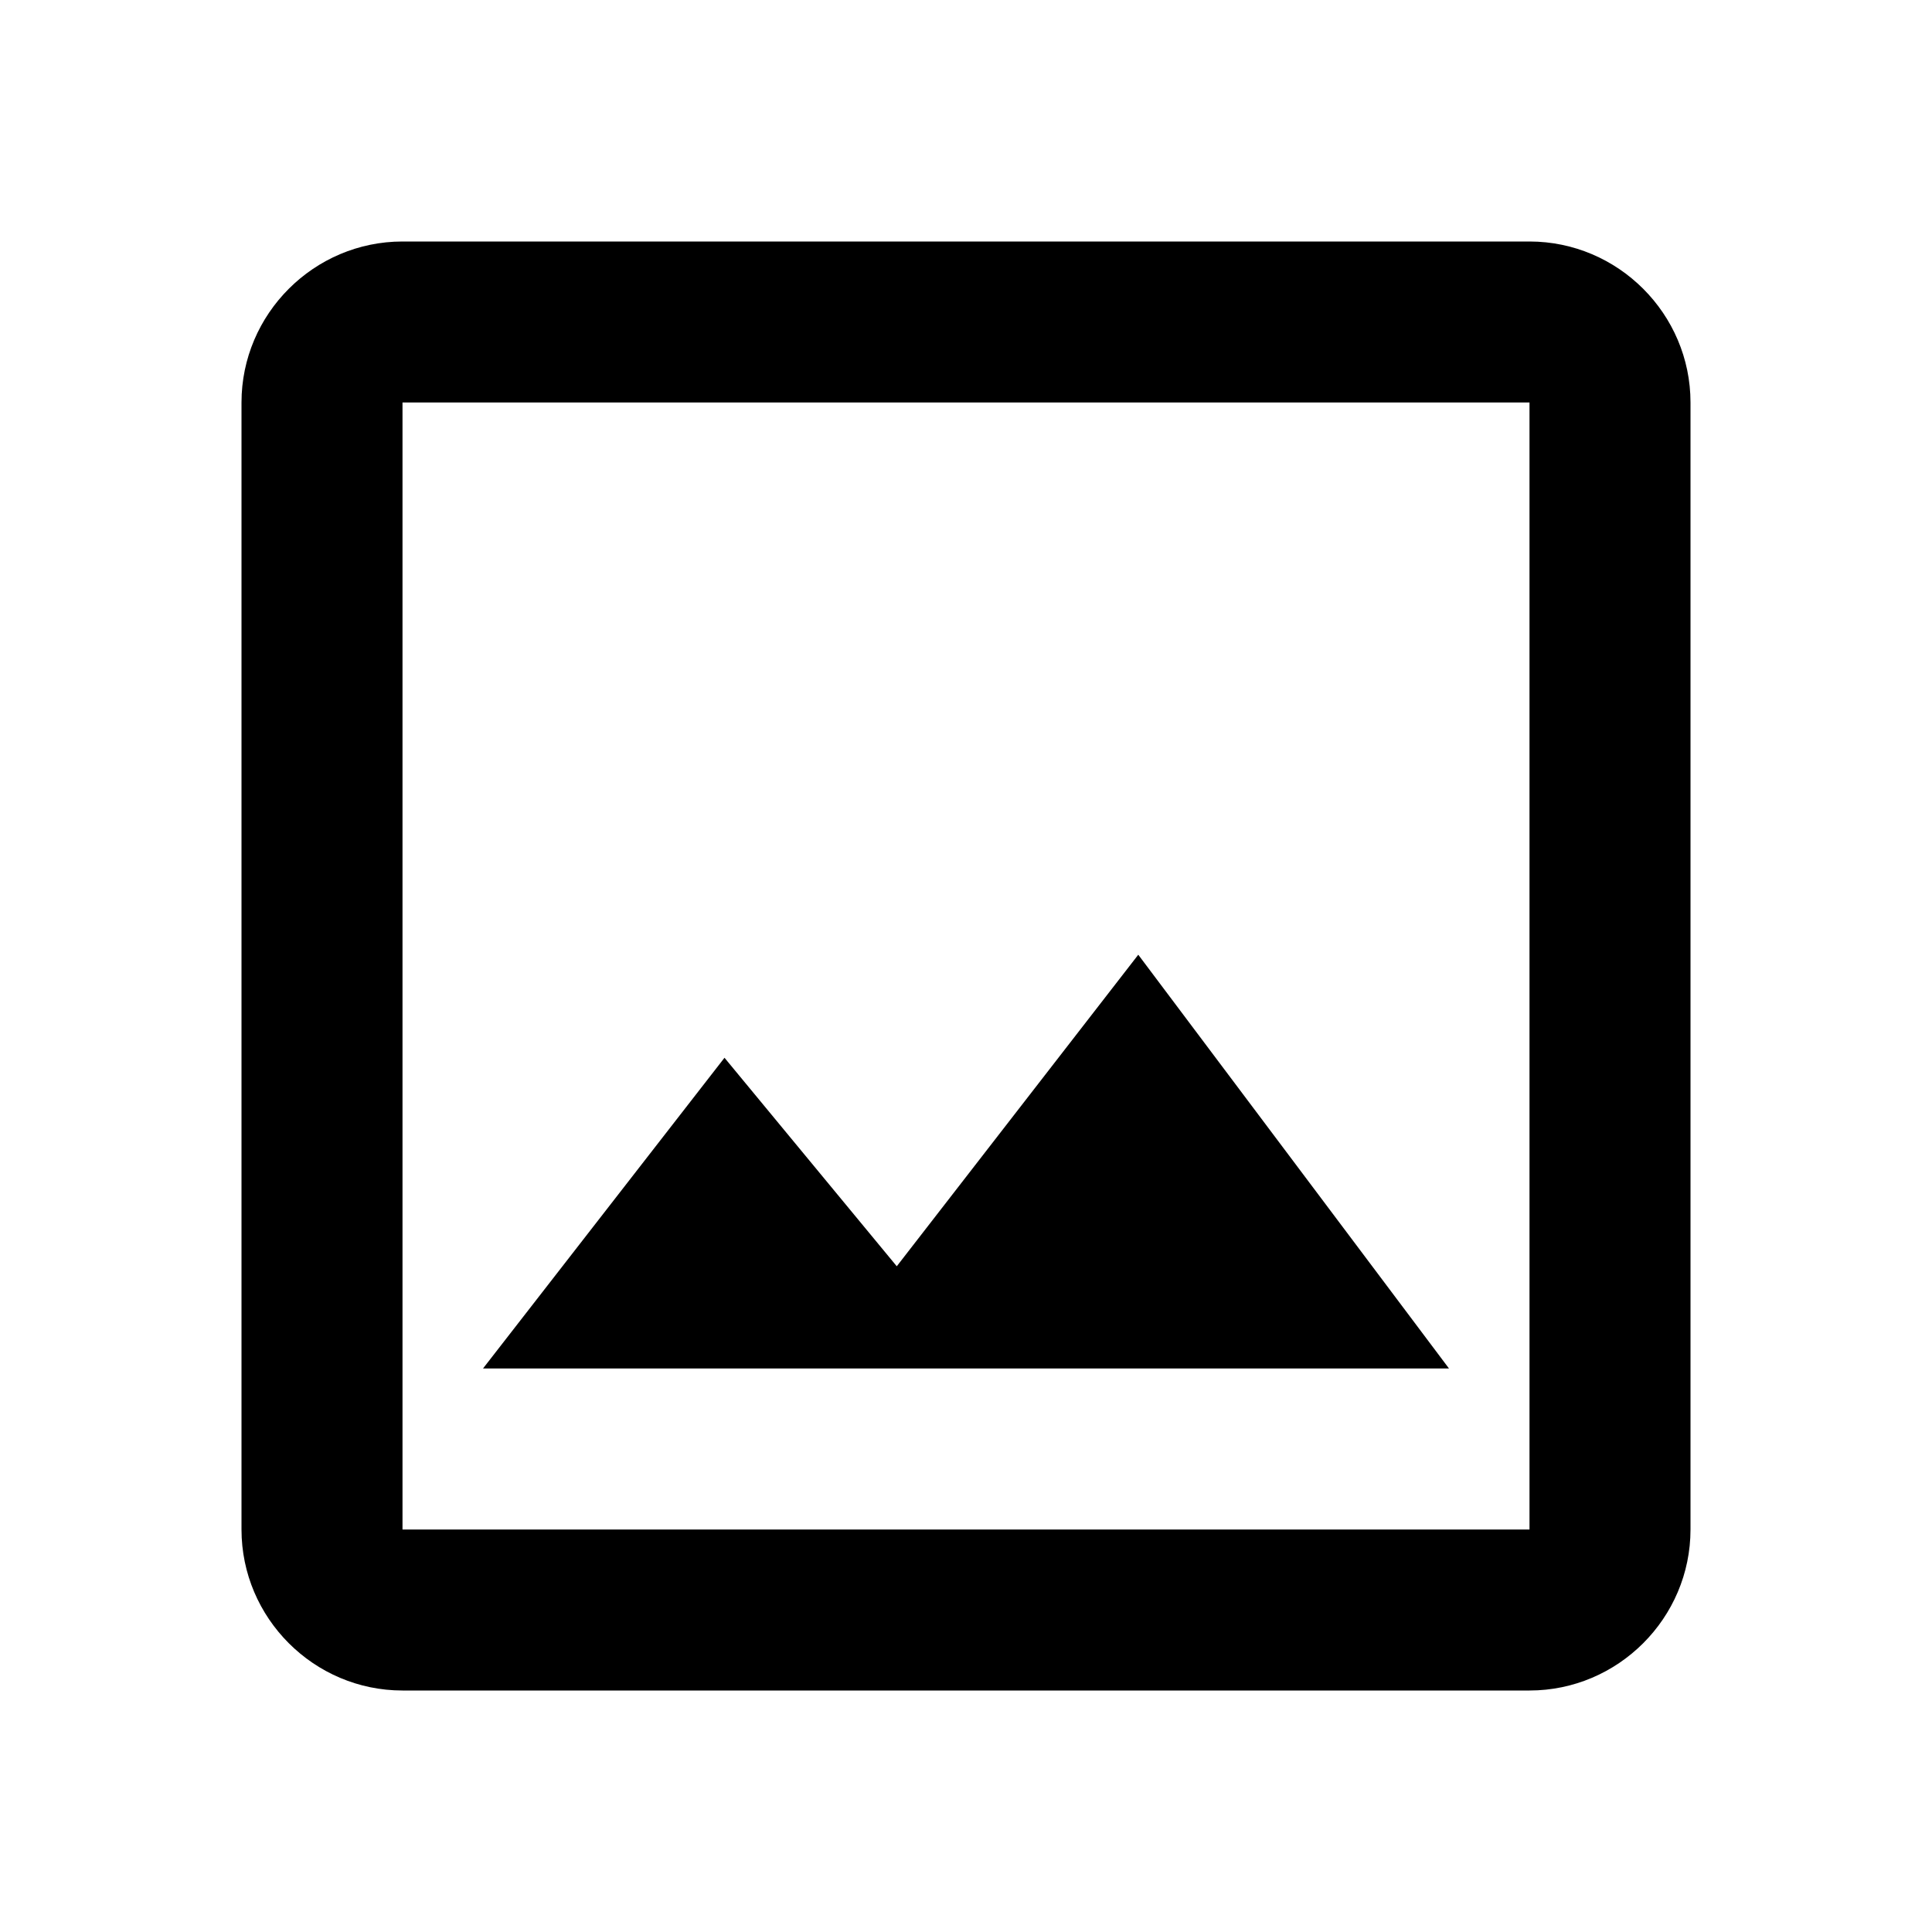
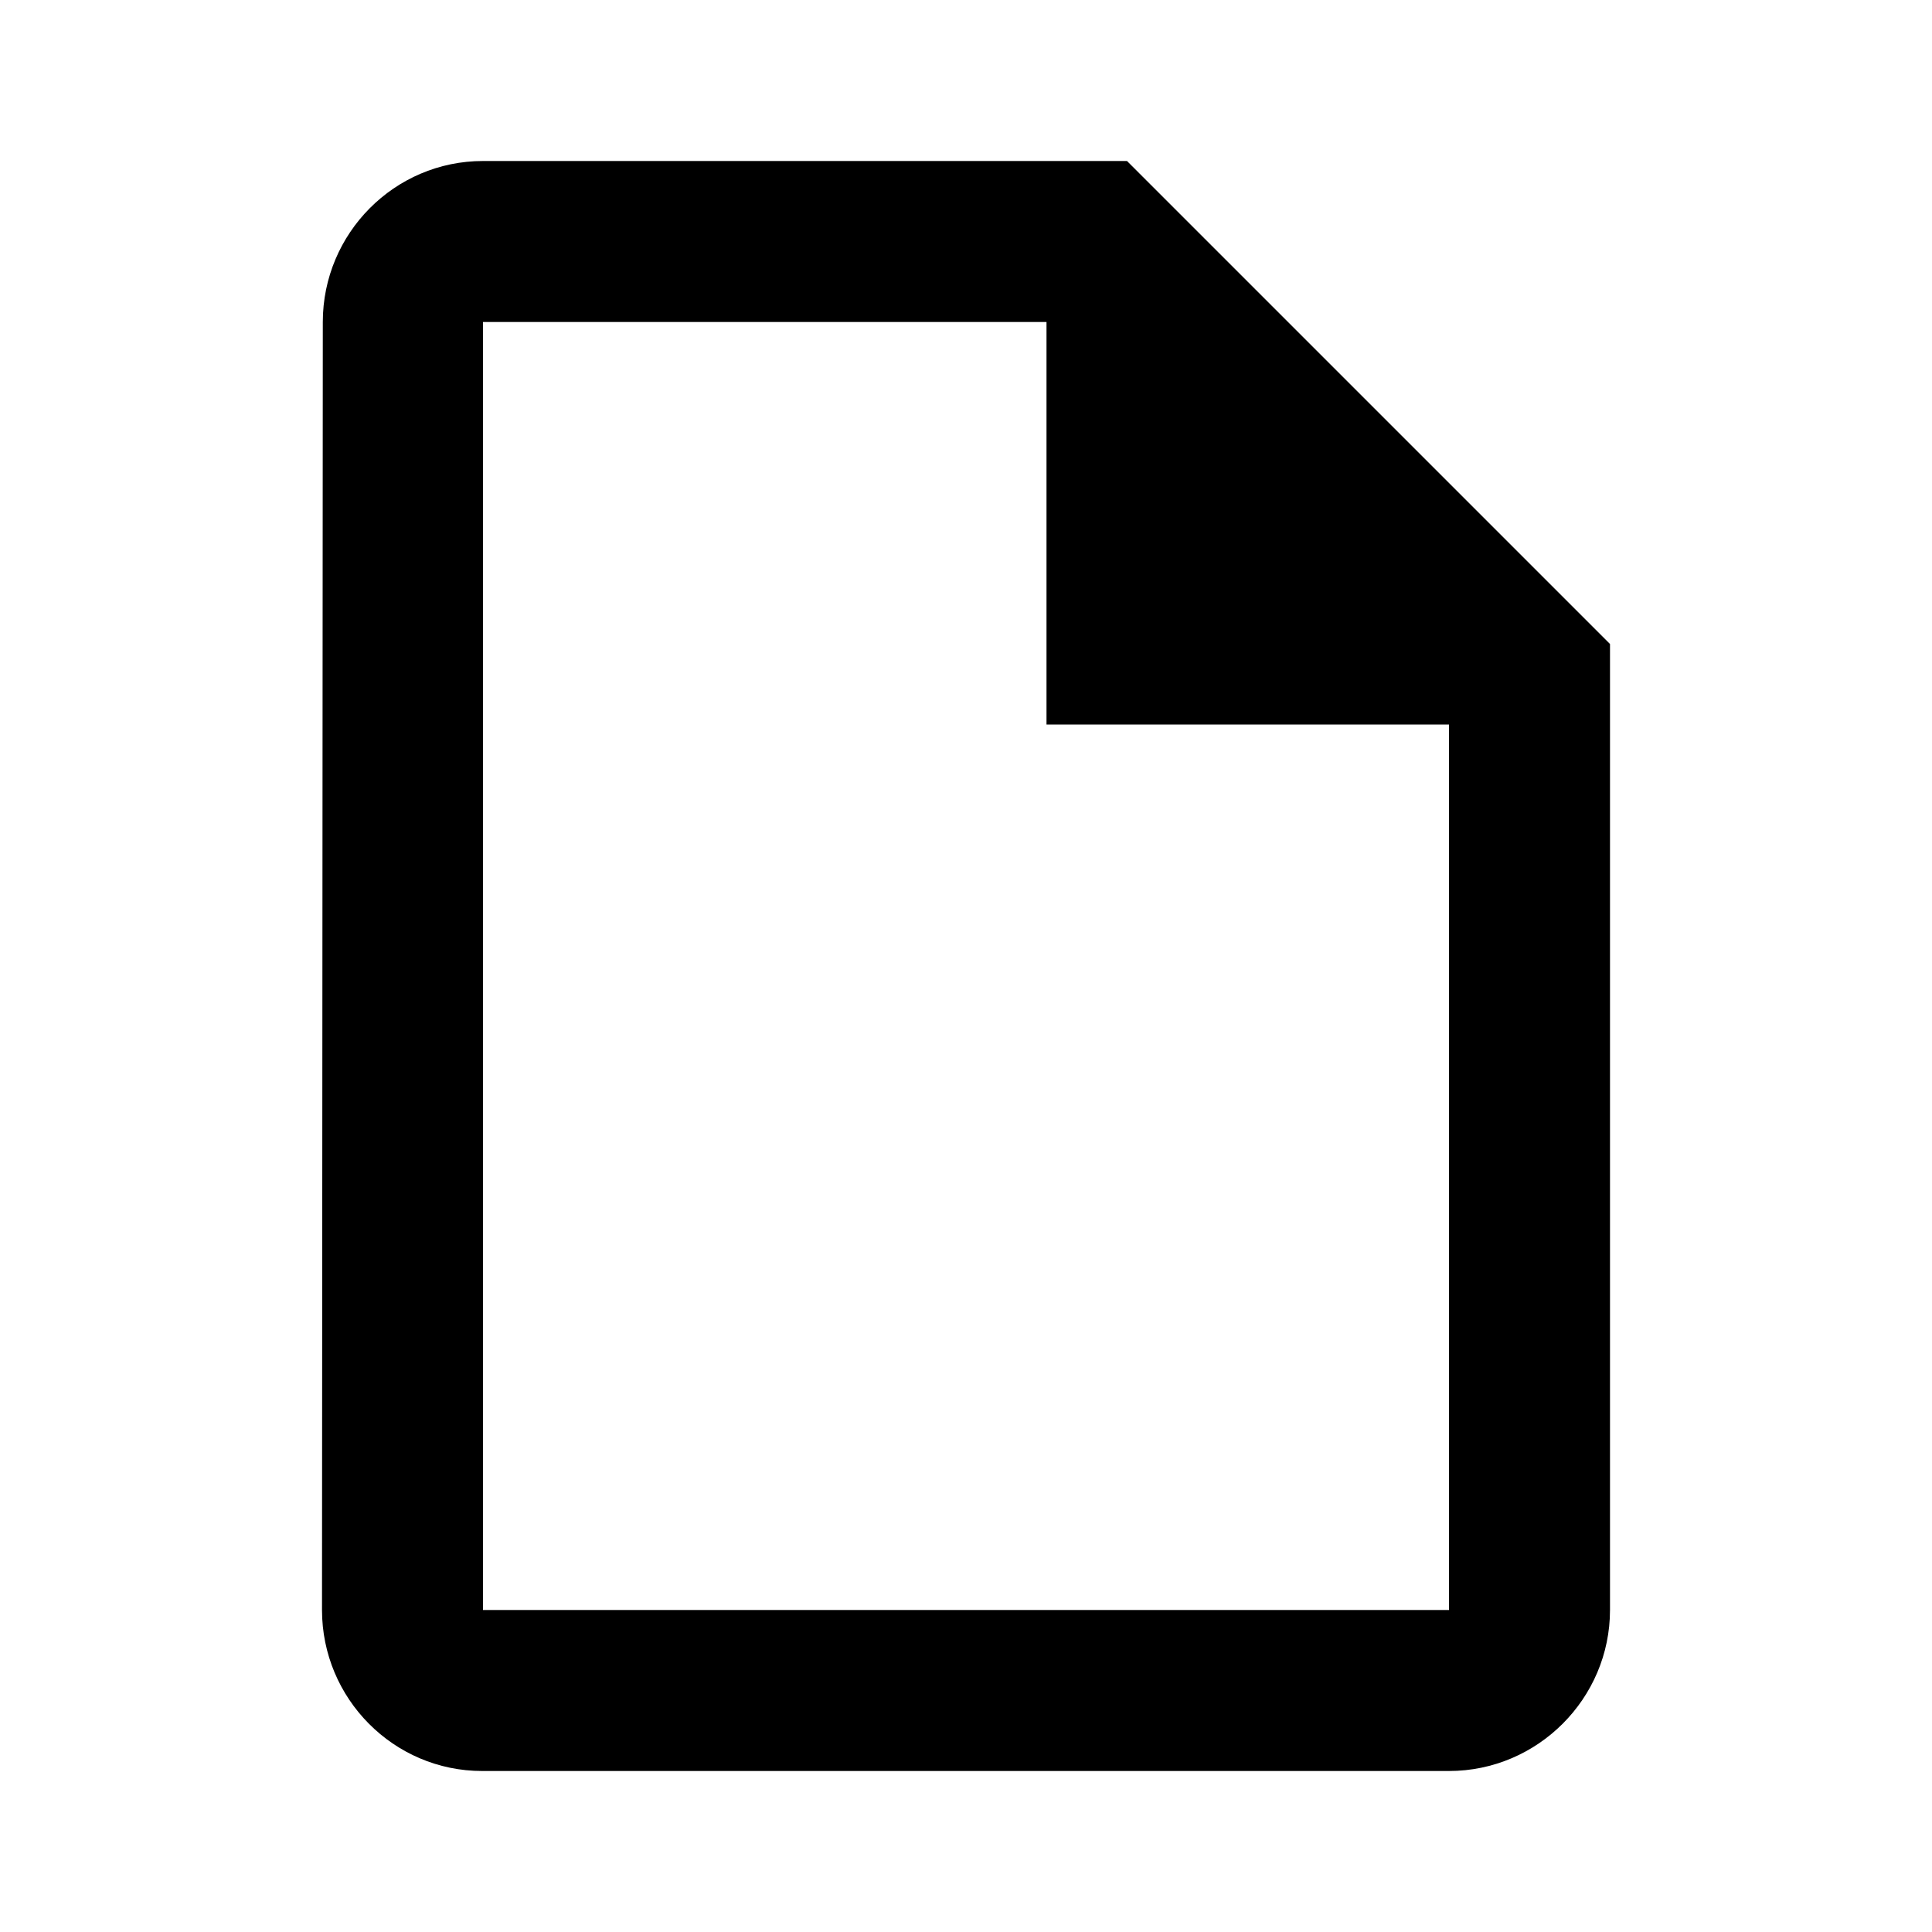
- <svg xmlns="http://www.w3.org/2000/svg" height="80px" viewBox="0 0 24 24" width="80px" fill="#000000">
+ <svg xmlns="http://www.w3.org/2000/svg" height="48px" viewBox="0 0 24 24" width="48px" fill="#000000">
  <path d="M0 0h24v24H0V0z" fill="none" />
-   <path d="M19 5v14H5V5h14m0-2H5c-1.1 0-2 .9-2 2v14c0 1.1.9 2 2 2h14c1.1 0 2-.9 2-2V5c0-1.1-.9-2-2-2zm-4.86 8.86l-3 3.87L9 13.14 6 17h12l-3.86-5.14z" />
+   <path d="M14 2H6c-1.1 0-1.99.9-1.99 2L4 20c0 1.1.89 2 1.99 2H18c1.1 0 2-.9 2-2V8l-6-6zM6 20V4h7v5h5v11H6z" />
</svg>
